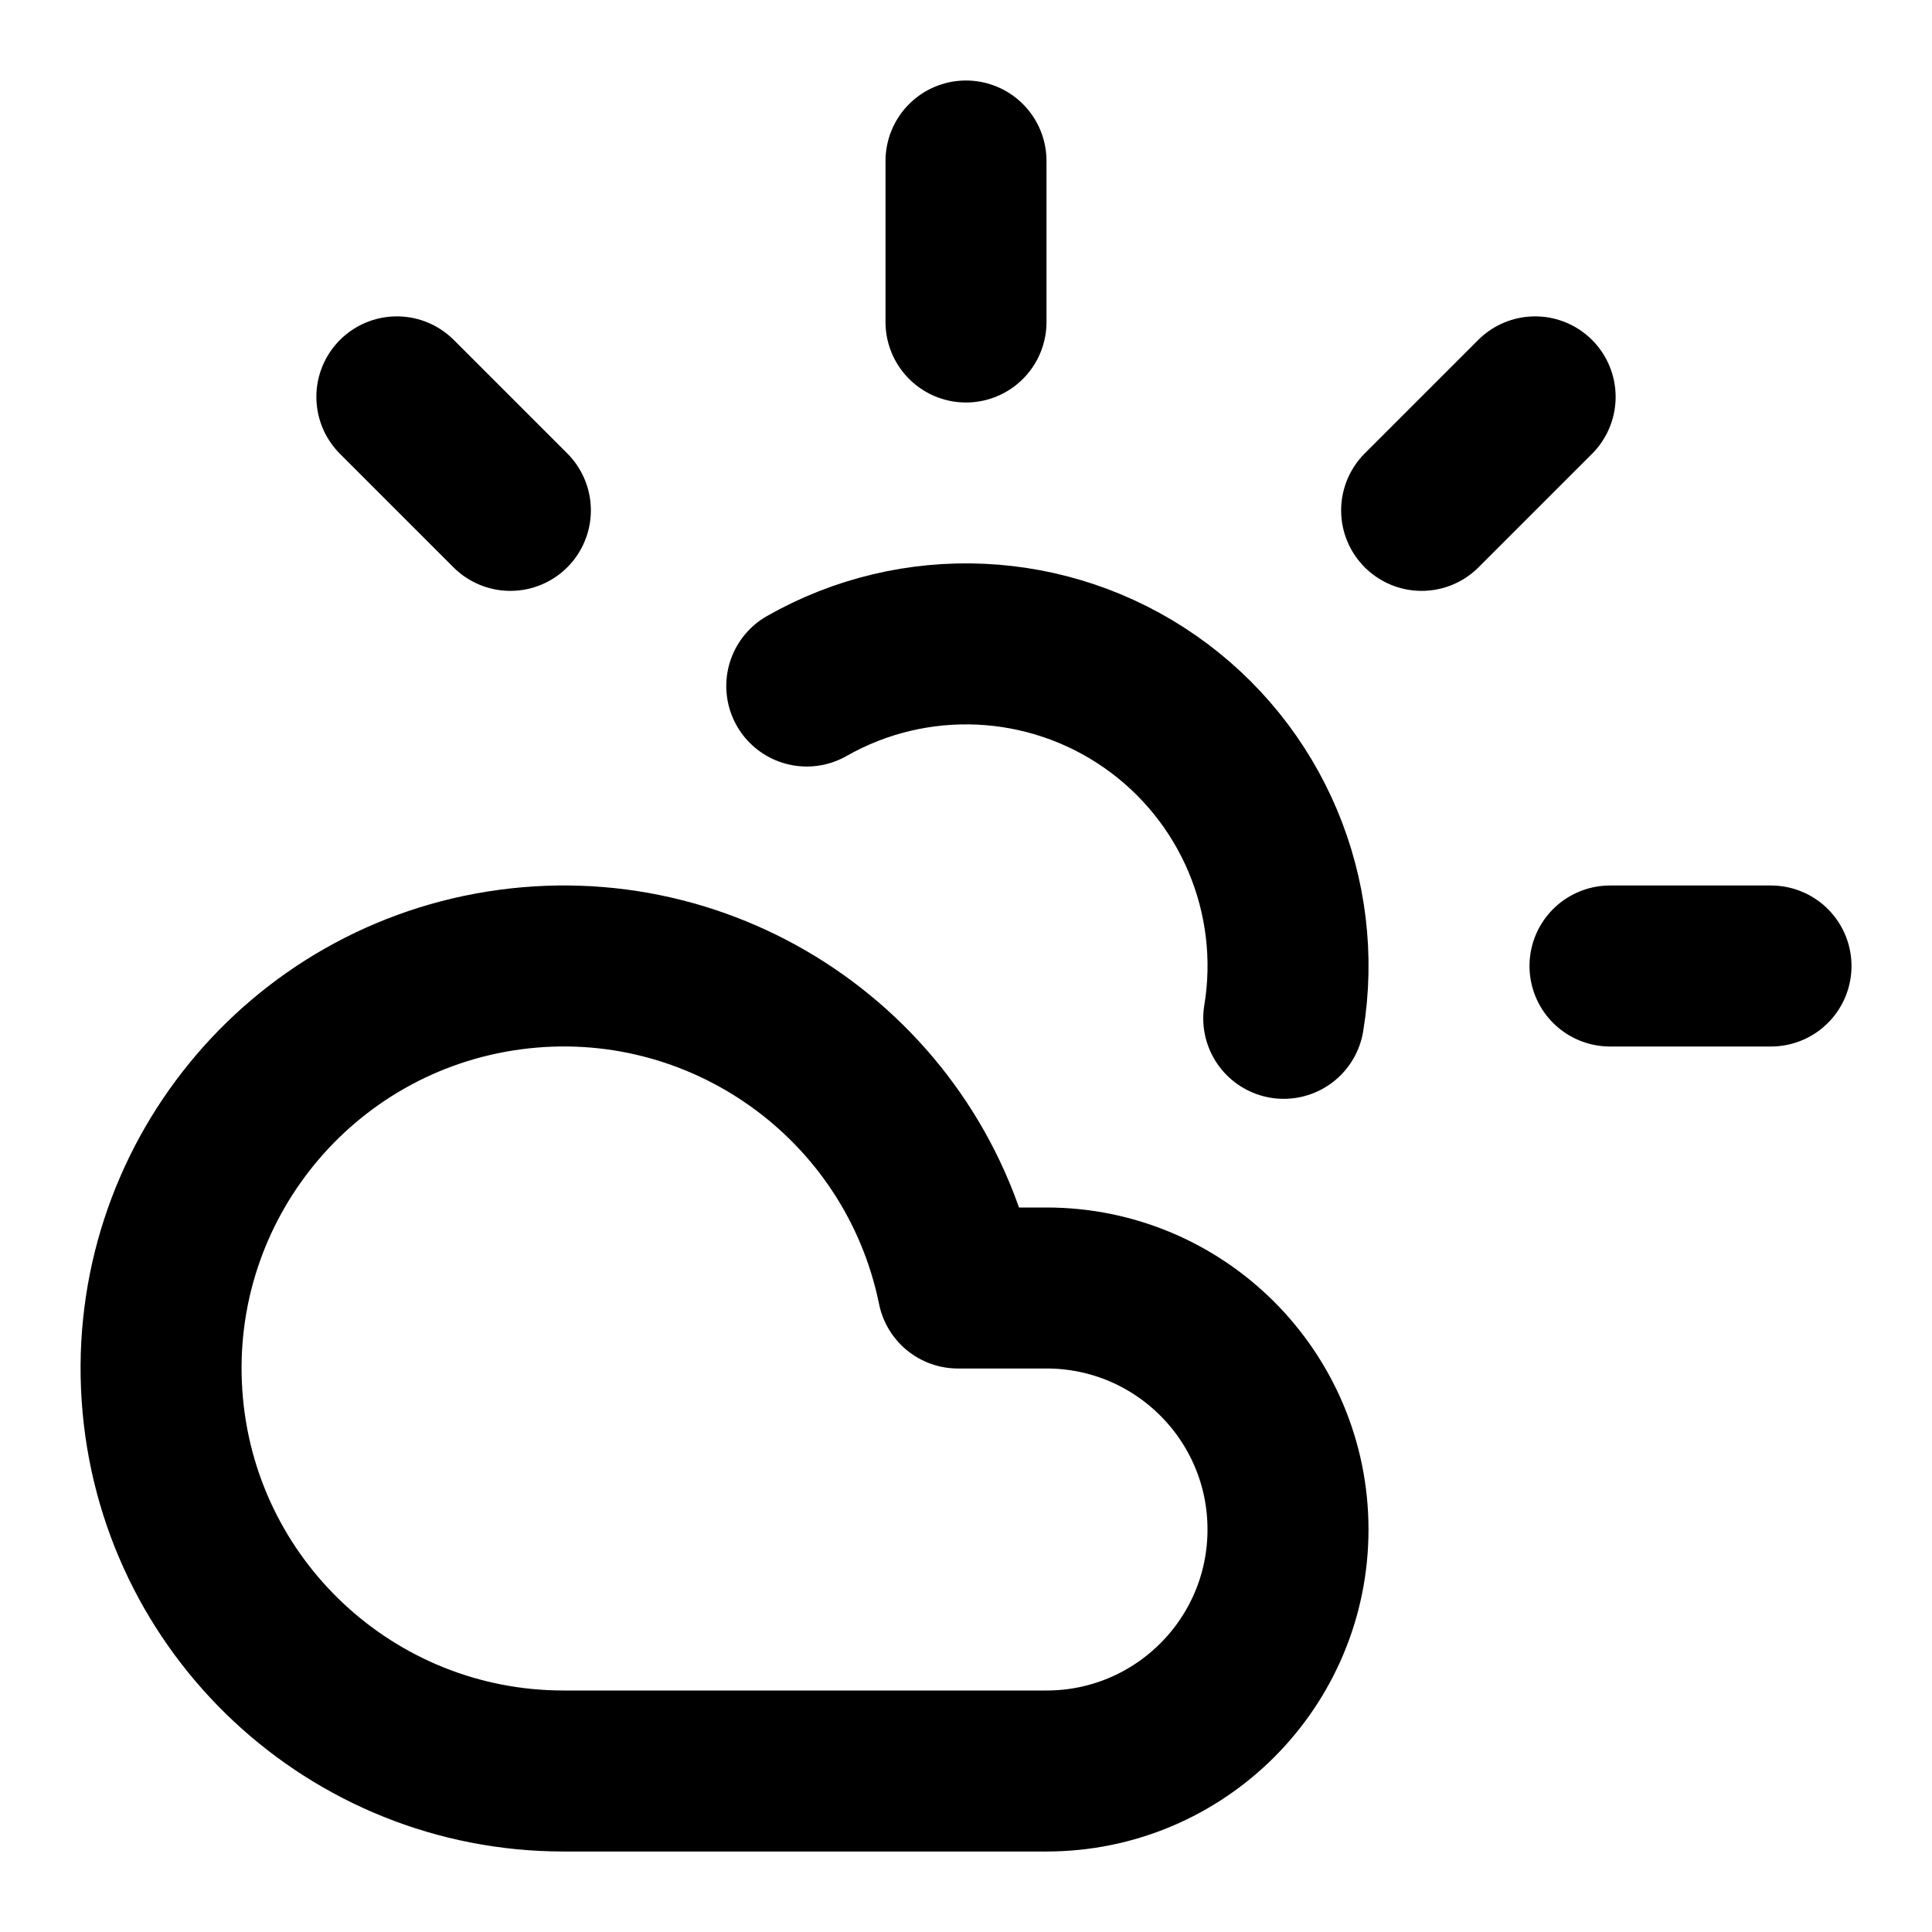
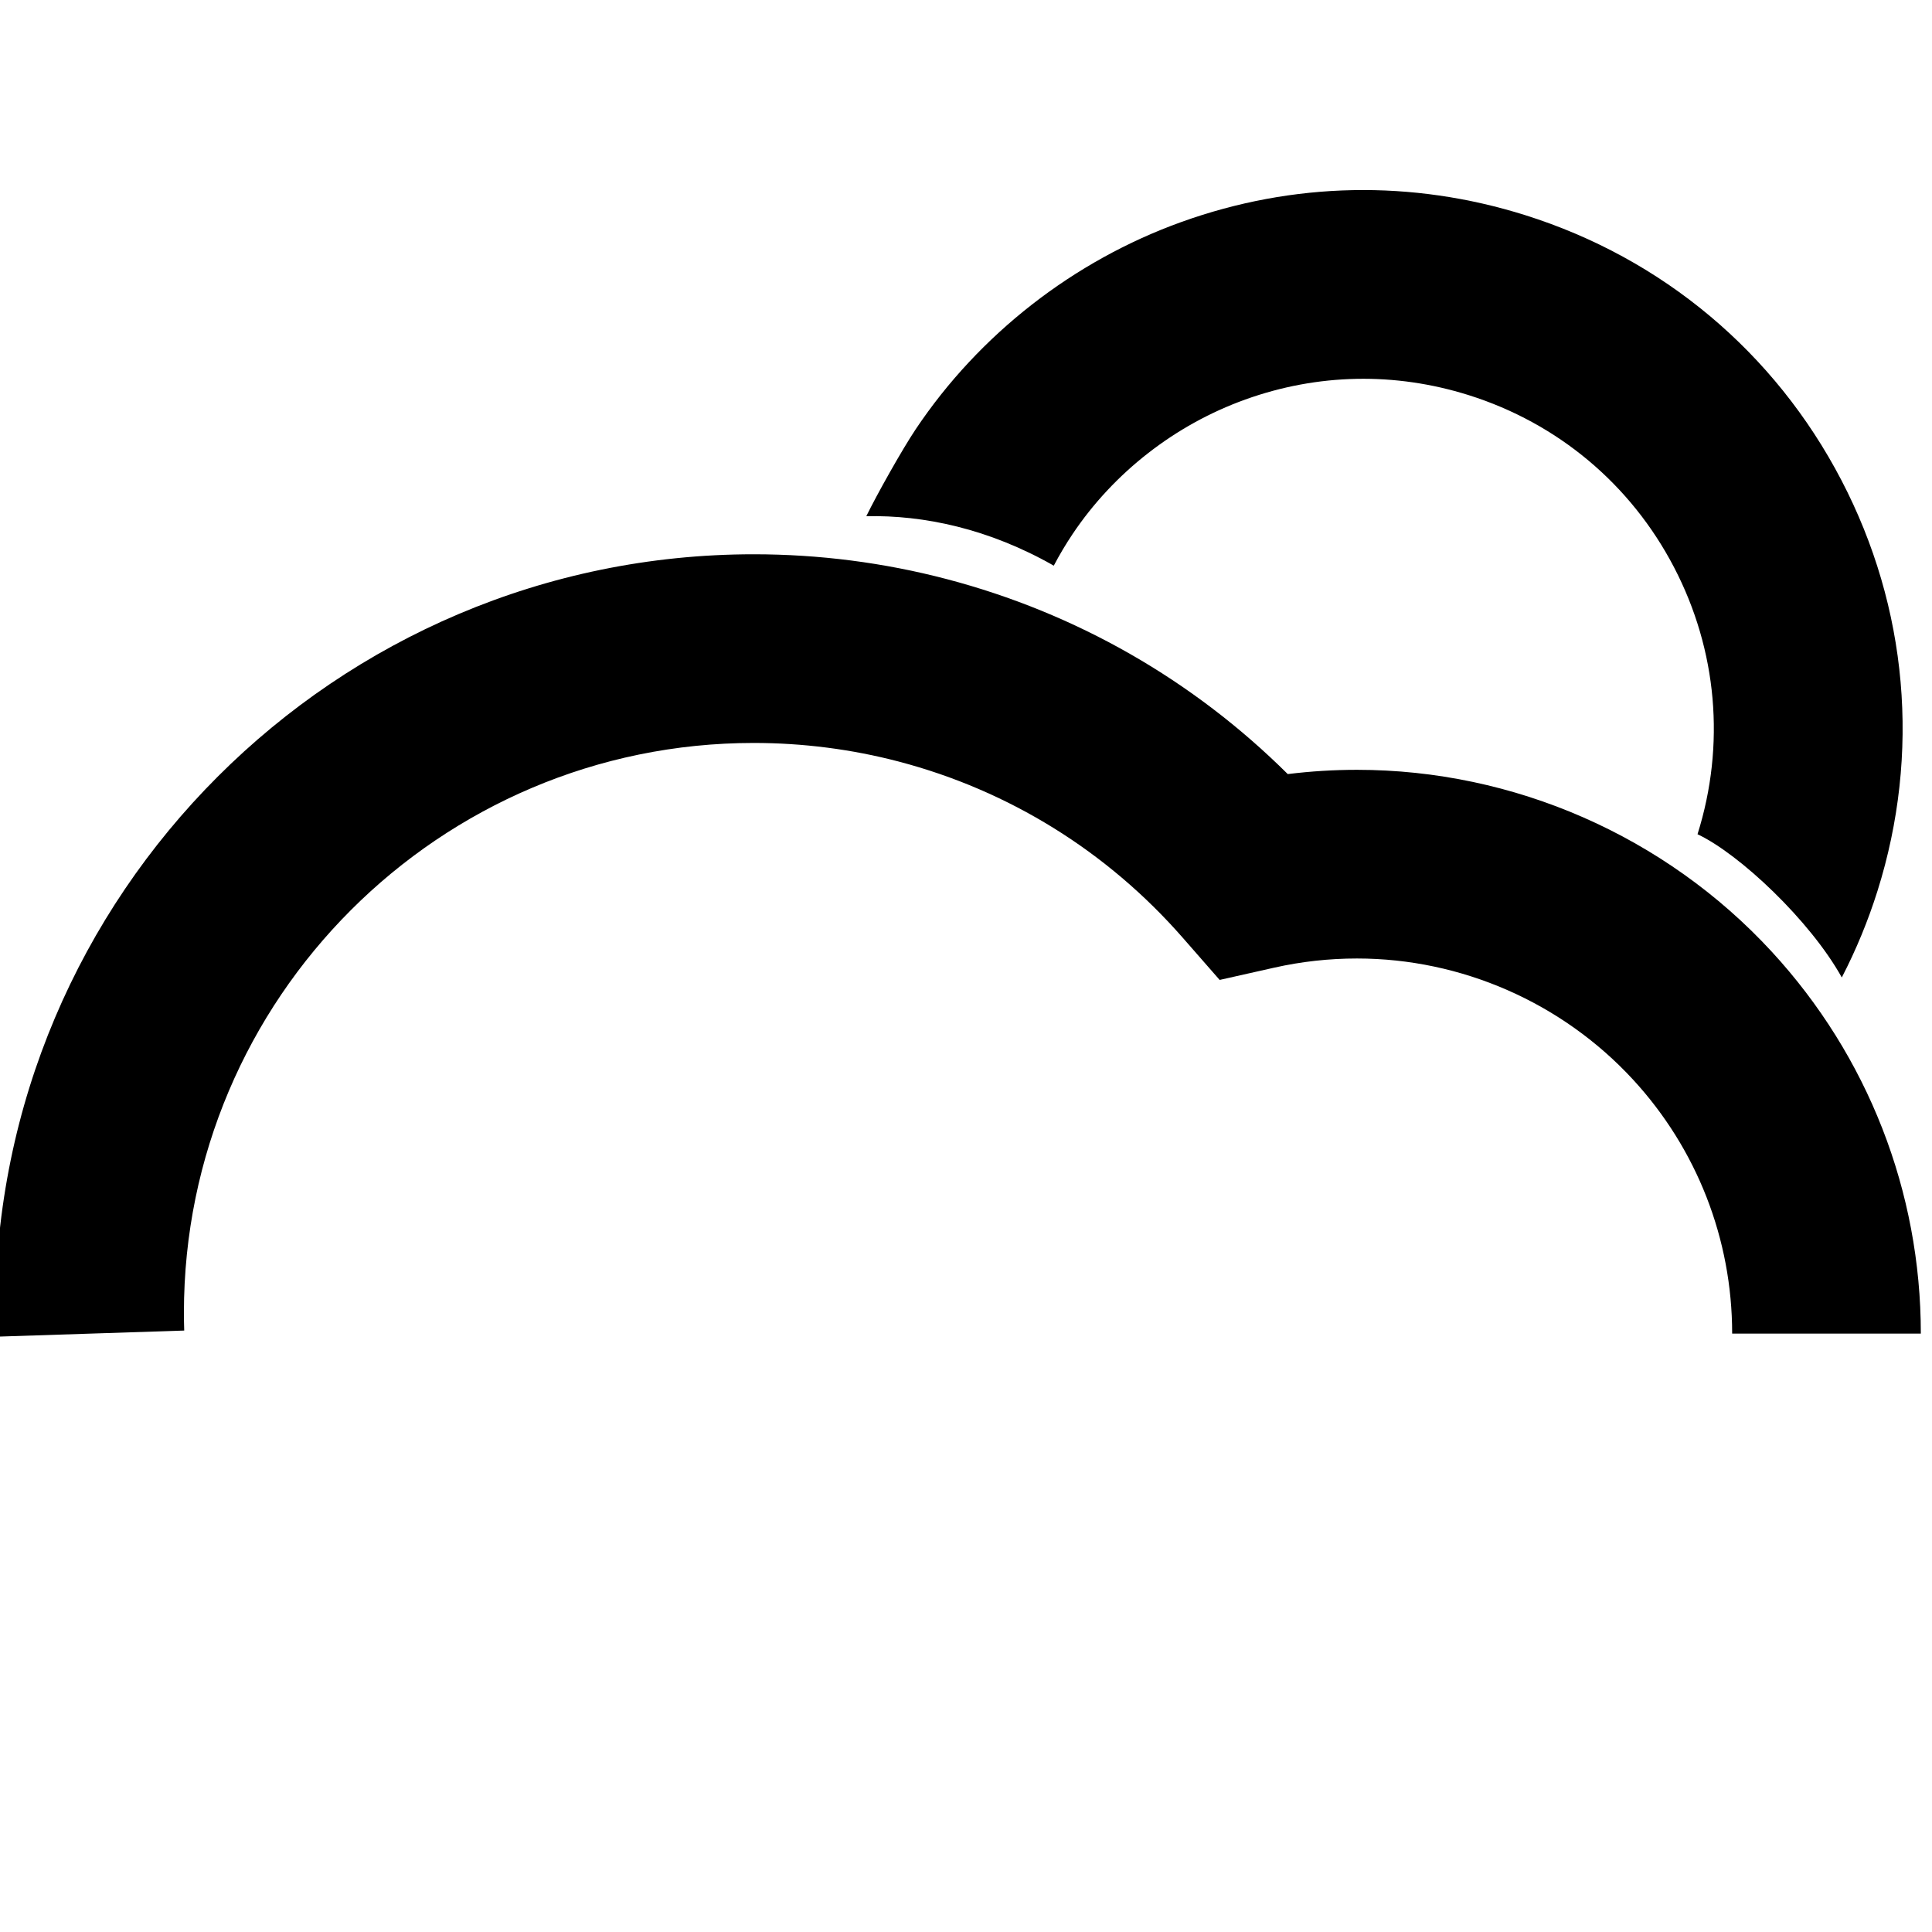
- <svg xmlns="http://www.w3.org/2000/svg" class="lucide lucide-cloud-sun" width="24" height="24" viewBox="0 0 24 24" fill="none" stroke="currentColor" stroke-width="2" stroke-linecap="round" stroke-linejoin="round">
-   <path d="M12 2v2" />
-   <path d="m4.93 4.93 1.41 1.41" />
-   <path d="M20 12h2" />
-   <path d="m19.07 4.93-1.41 1.41" />
-   <path d="M15.947 12.65a4 4 0 0 0-5.925-4.128" />
-   <path d="M13 22H7a5 5 0 1 1 4.9-6H13a3 3 0 0 1 0 6Z" />
+ <svg xmlns="http://www.w3.org/2000/svg" id="Layer_1" data-name="Layer 1" viewBox="0 0 512 512">
+   <path d="M488.1,259.03c3.79-7.31,6.97-15.03,9.46-22.94,11.45-36.39,8.05-75.05-9.59-108.87-17.63-33.82-47.38-58.75-83.77-70.2-30.05-9.45-61.55-8.83-91.12,1.81-28.59,10.29-53.6,29.79-70.42,54.94-3.57,5.33-10.26,17.25-13.08,23.03,15.2-.33,32.49,3.31,49.68,13.11,1.51-2.87,3.16-5.65,4.96-8.34,10.92-16.32,27.18-29,45.79-35.69,19.19-6.91,39.67-7.31,59.19-1.17,23.64,7.44,42.98,23.64,54.43,45.62,11.46,21.98,13.67,47.11,6.23,70.75,11.14,5.24,29.89,22.94,38.23,37.95Z" />
+   <path d="M-1.15,354.23c-.07-2.1-.1-4.24-.1-6.35,0-110.83,90.17-200.99,201-200.99,17.3,0,34.49,2.21,51.11,6.57,34.32,9,65.32,26.75,90.41,51.68,6.08-.75,12.22-1.13,18.35-1.13,41.6,0,81.65,17.55,109.88,48.16,25.5,27.66,39.54,63.62,39.54,101.25h-50c0-25.04-9.34-48.96-26.3-67.35-18.79-20.37-45.44-32.06-73.12-32.06-7.37,0-14.74.81-21.89,2.42l-14.51,3.26-9.79-11.19c-20.01-22.87-46.03-39.01-75.26-46.68-12.48-3.27-25.41-4.93-38.43-4.93-83.26,0-151,67.73-151,150.99,0,1.57.03,3.17.08,4.73l-49.97,1.63Z" />
</svg>
